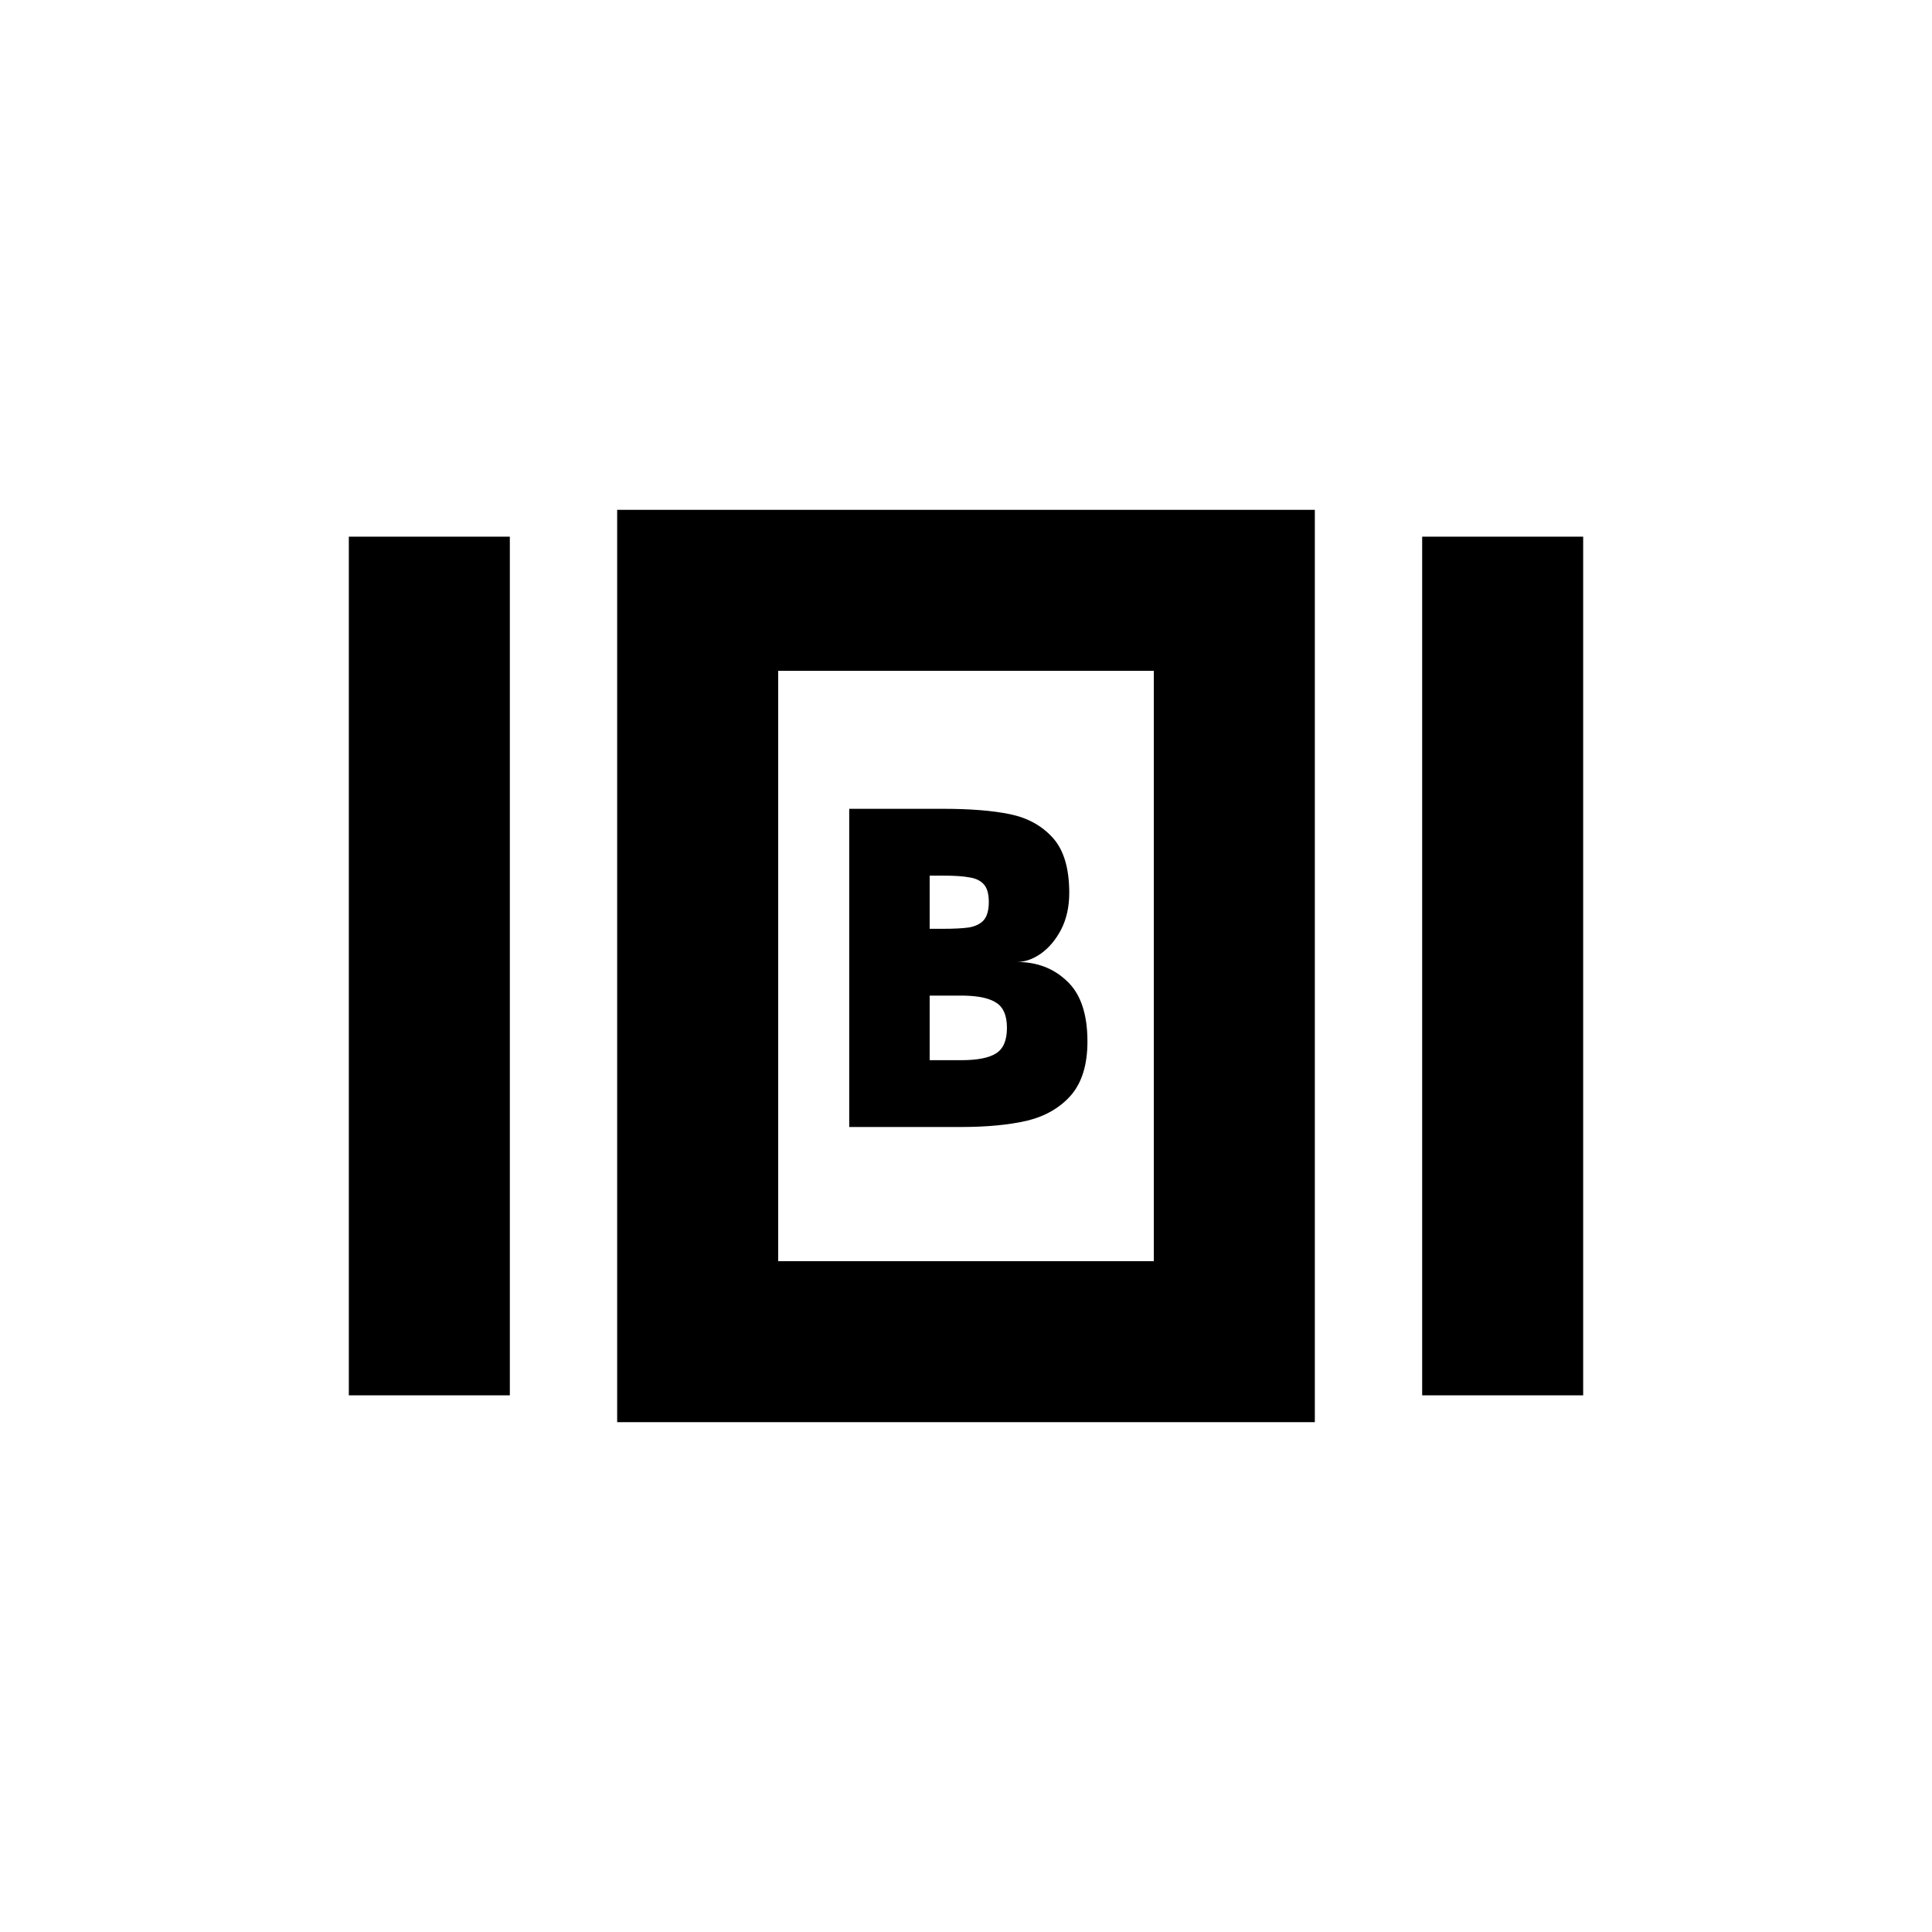
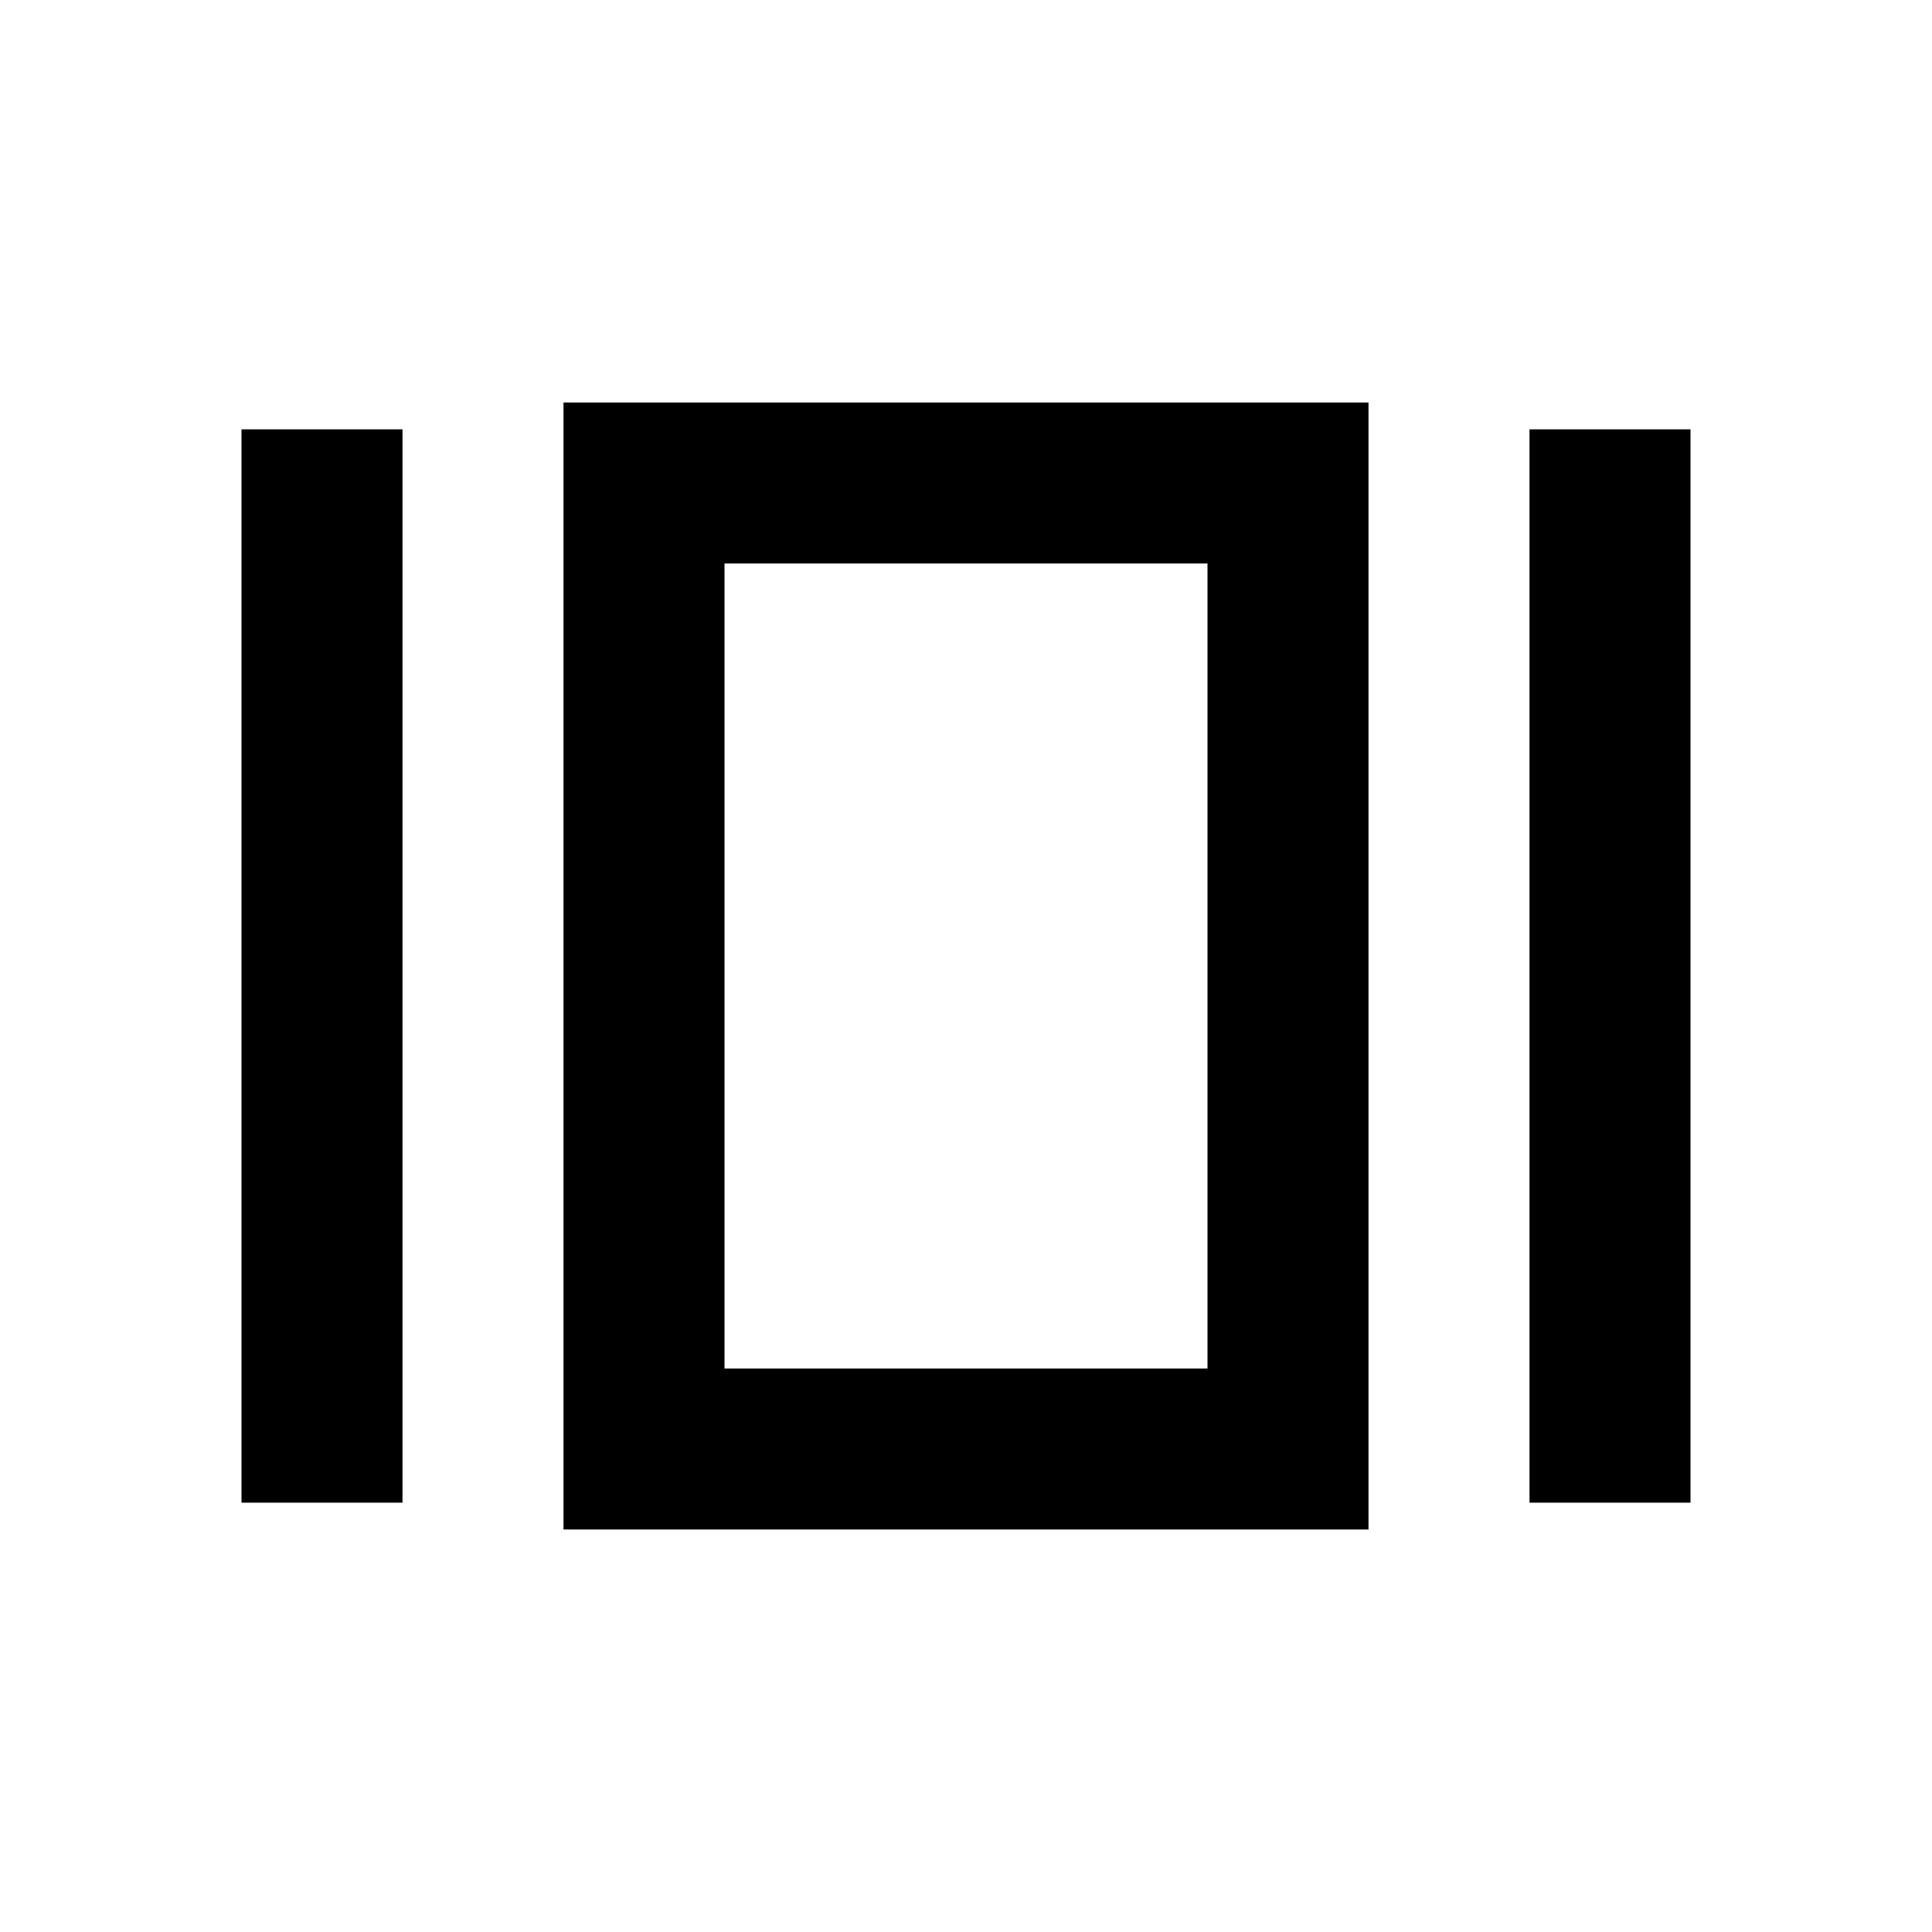
<svg xmlns="http://www.w3.org/2000/svg" width="36" height="36" viewBox="0 0 36 36" fill="none">
-   <path d="M28 26L28 10" stroke="black" stroke-width="3" />
-   <path d="M8 26L8 10" stroke="black" stroke-width="3" />
-   <path d="M23 11L23 25L13 25L13 11L23 11Z" stroke="black" stroke-width="3" />
-   <path d="M15.824 21V15.071H17.569C18.077 15.071 18.495 15.104 18.823 15.172C19.15 15.24 19.416 15.387 19.619 15.613C19.822 15.839 19.924 16.18 19.924 16.638C19.924 16.897 19.873 17.126 19.771 17.324C19.67 17.516 19.543 17.665 19.39 17.773C19.243 17.874 19.097 17.925 18.95 17.925C19.323 17.925 19.633 18.044 19.881 18.281C20.136 18.518 20.263 18.894 20.263 19.407C20.263 19.837 20.161 20.17 19.958 20.407C19.755 20.639 19.483 20.797 19.145 20.881C18.806 20.96 18.393 21 17.908 21H15.824ZM17.569 17.307C17.784 17.307 17.947 17.298 18.06 17.281C18.179 17.259 18.269 17.214 18.331 17.146C18.393 17.073 18.425 16.959 18.425 16.807C18.425 16.655 18.393 16.544 18.331 16.477C18.269 16.409 18.182 16.367 18.069 16.35C17.956 16.327 17.789 16.316 17.569 16.316H17.323V17.307H17.569ZM17.908 19.755C18.213 19.755 18.43 19.712 18.56 19.628C18.696 19.543 18.763 19.385 18.763 19.153C18.763 18.927 18.698 18.772 18.569 18.688C18.444 18.603 18.244 18.558 17.967 18.552H17.323V19.755H17.908Z" fill="black" />
+   <path d="M30 28L30 8" stroke="black" stroke-width="3" />
+   <path d="M6 28L6 8" stroke="black" stroke-width="3" />
+   <path d="M24 9L24 27L12 27L12 9L24 9Z" stroke="black" stroke-width="3" />
</svg>
